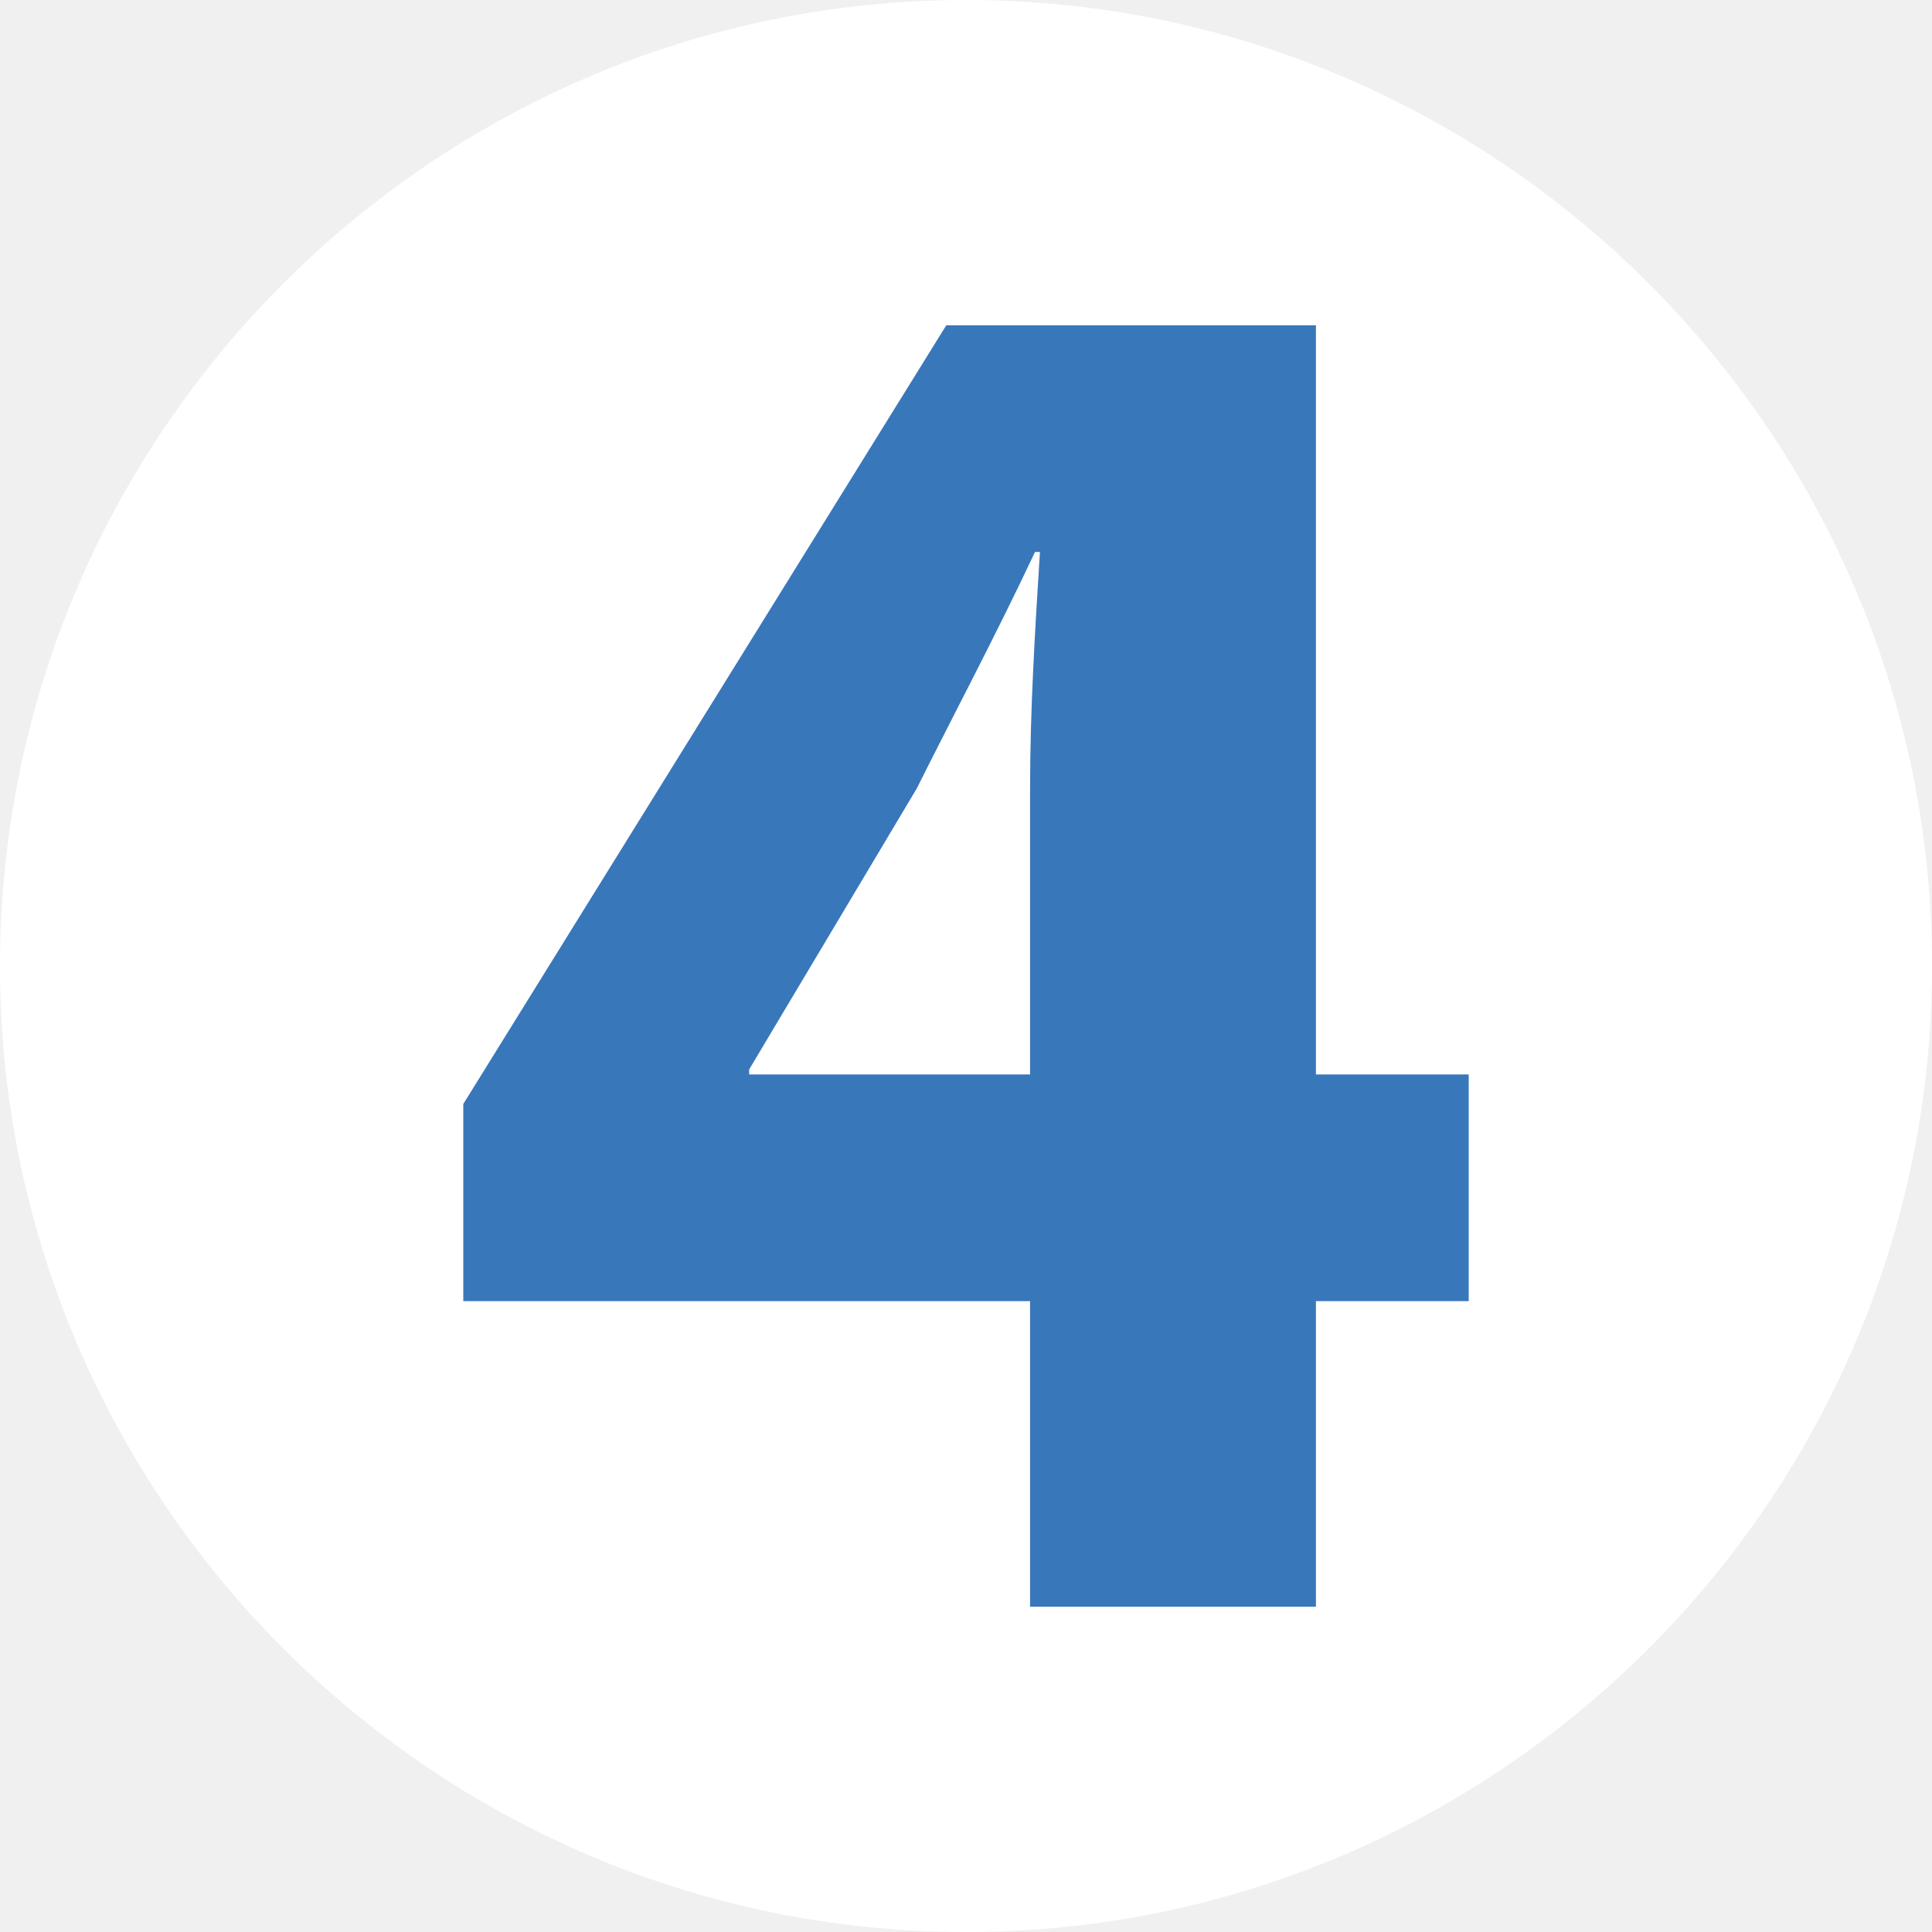
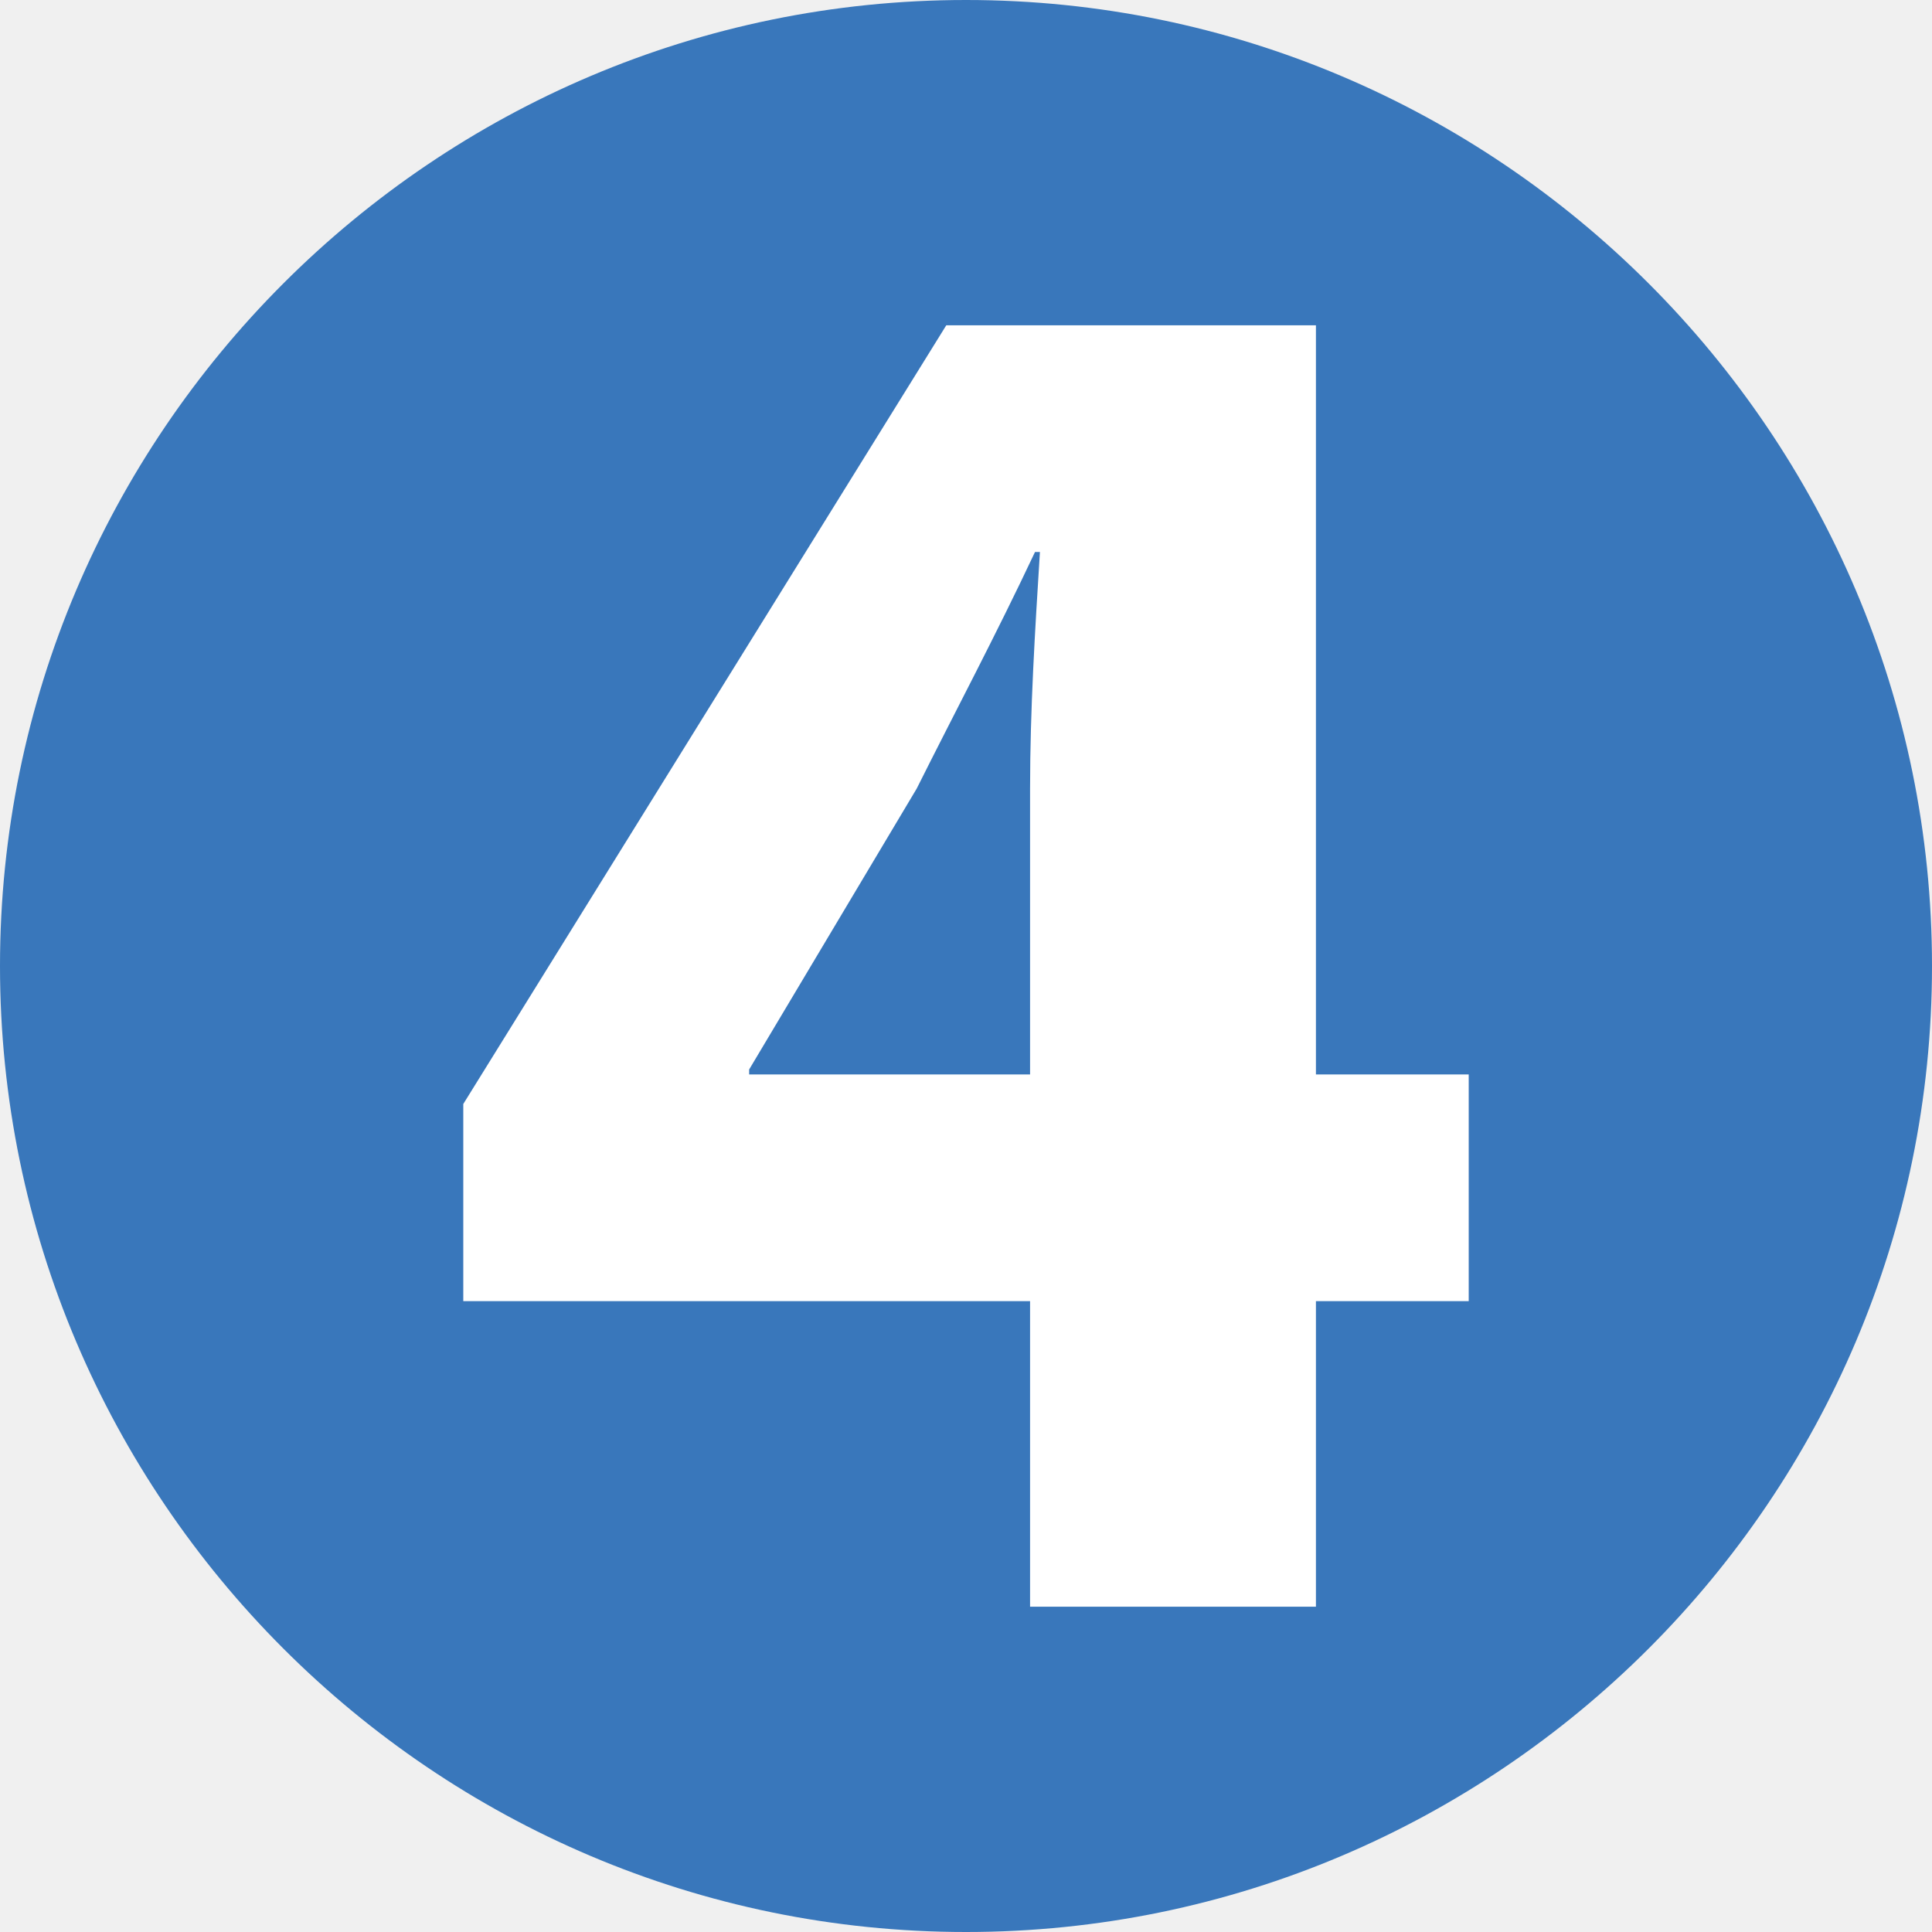
<svg xmlns="http://www.w3.org/2000/svg" version="1.1" id="Capa_1" x="0px" y="0px" viewBox="0 0 39.2 39.2" style="enable-background:new 0 0 39.2 39.2;" xml:space="preserve">
  <style type="text/css">
- 	.st0{fill:#FFFFFF;}
- 	.st1{fill:#3977BB;}
+ 	.st0{fill:#3977BB;}
+ 	.st1{fill:#FFFFFF;}
</style>
-   <path class="st0" d="M19.6,39.2c10.8,0,19.6-8.8,19.6-19.6S30.4,0,19.6,0S0,8.8,0,19.6C0,30.4,8.8,39.2,19.6,39.2L19.6,39.2" />
+   <path class="st0" d="M19.6,39.2c10.8,0,19.6-8.8,19.6-19.6S30.4,0,19.6,0S0,8.8,0,19.6S8.8,39.2,19.6,39.2L19.6,39.2" />
  <g>
-     <path class="st1" d="M20.9,32.6v-6.2H9.4v-4l9.8-15.8h7.5v15.2h3.1v4.6h-3.1v6.2H20.9z M20.9,21.8v-5.8c0-1.6,0.1-3.2,0.2-4.8H21   c-0.8,1.7-1.6,3.2-2.4,4.8l-3.4,5.7l0,0.1H20.9z" />
+     <path class="st1" d="M20.9,32.6v-6.2H9.4v-4l9.8-15.8h7.5v15.2h3.1v4.6h-3.1v6.2H20.9z M20.9,21.8V16c0-1.6,0.1-3.2,0.2-4.8H21   c-0.8,1.7-1.6,3.2-2.4,4.8l-3.4,5.7v0.1H20.9z" />
  </g>
</svg>
